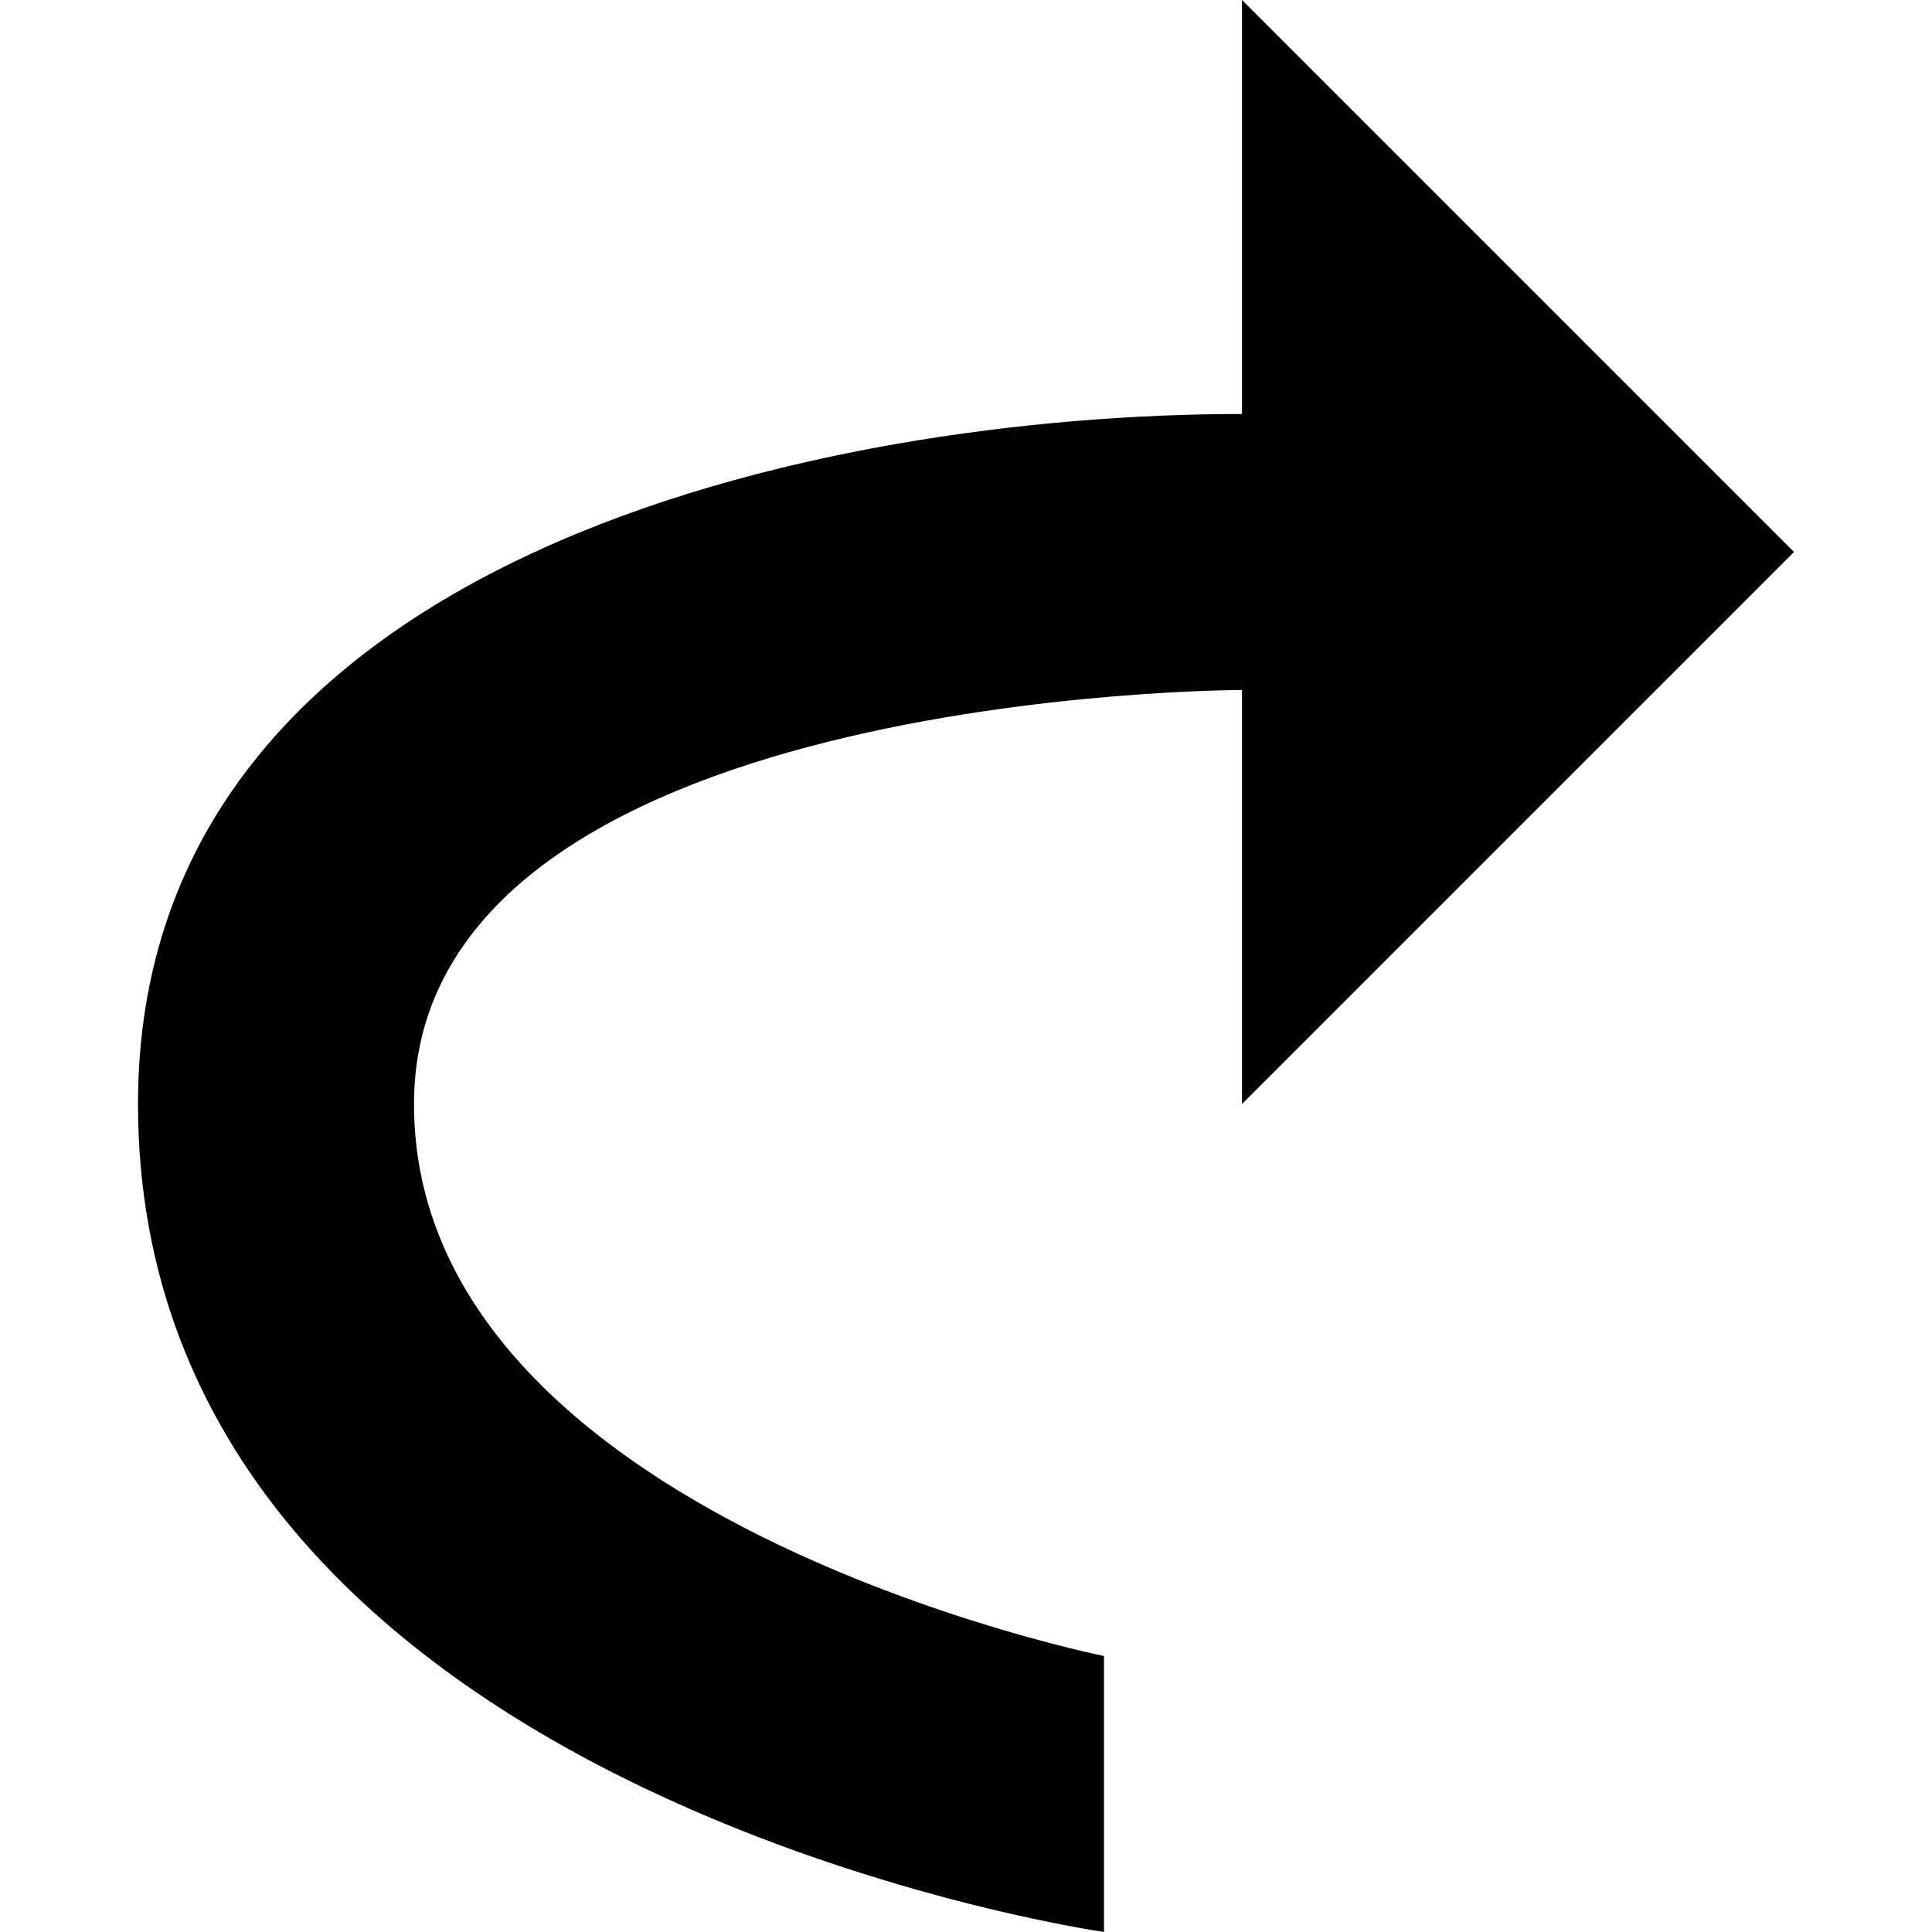
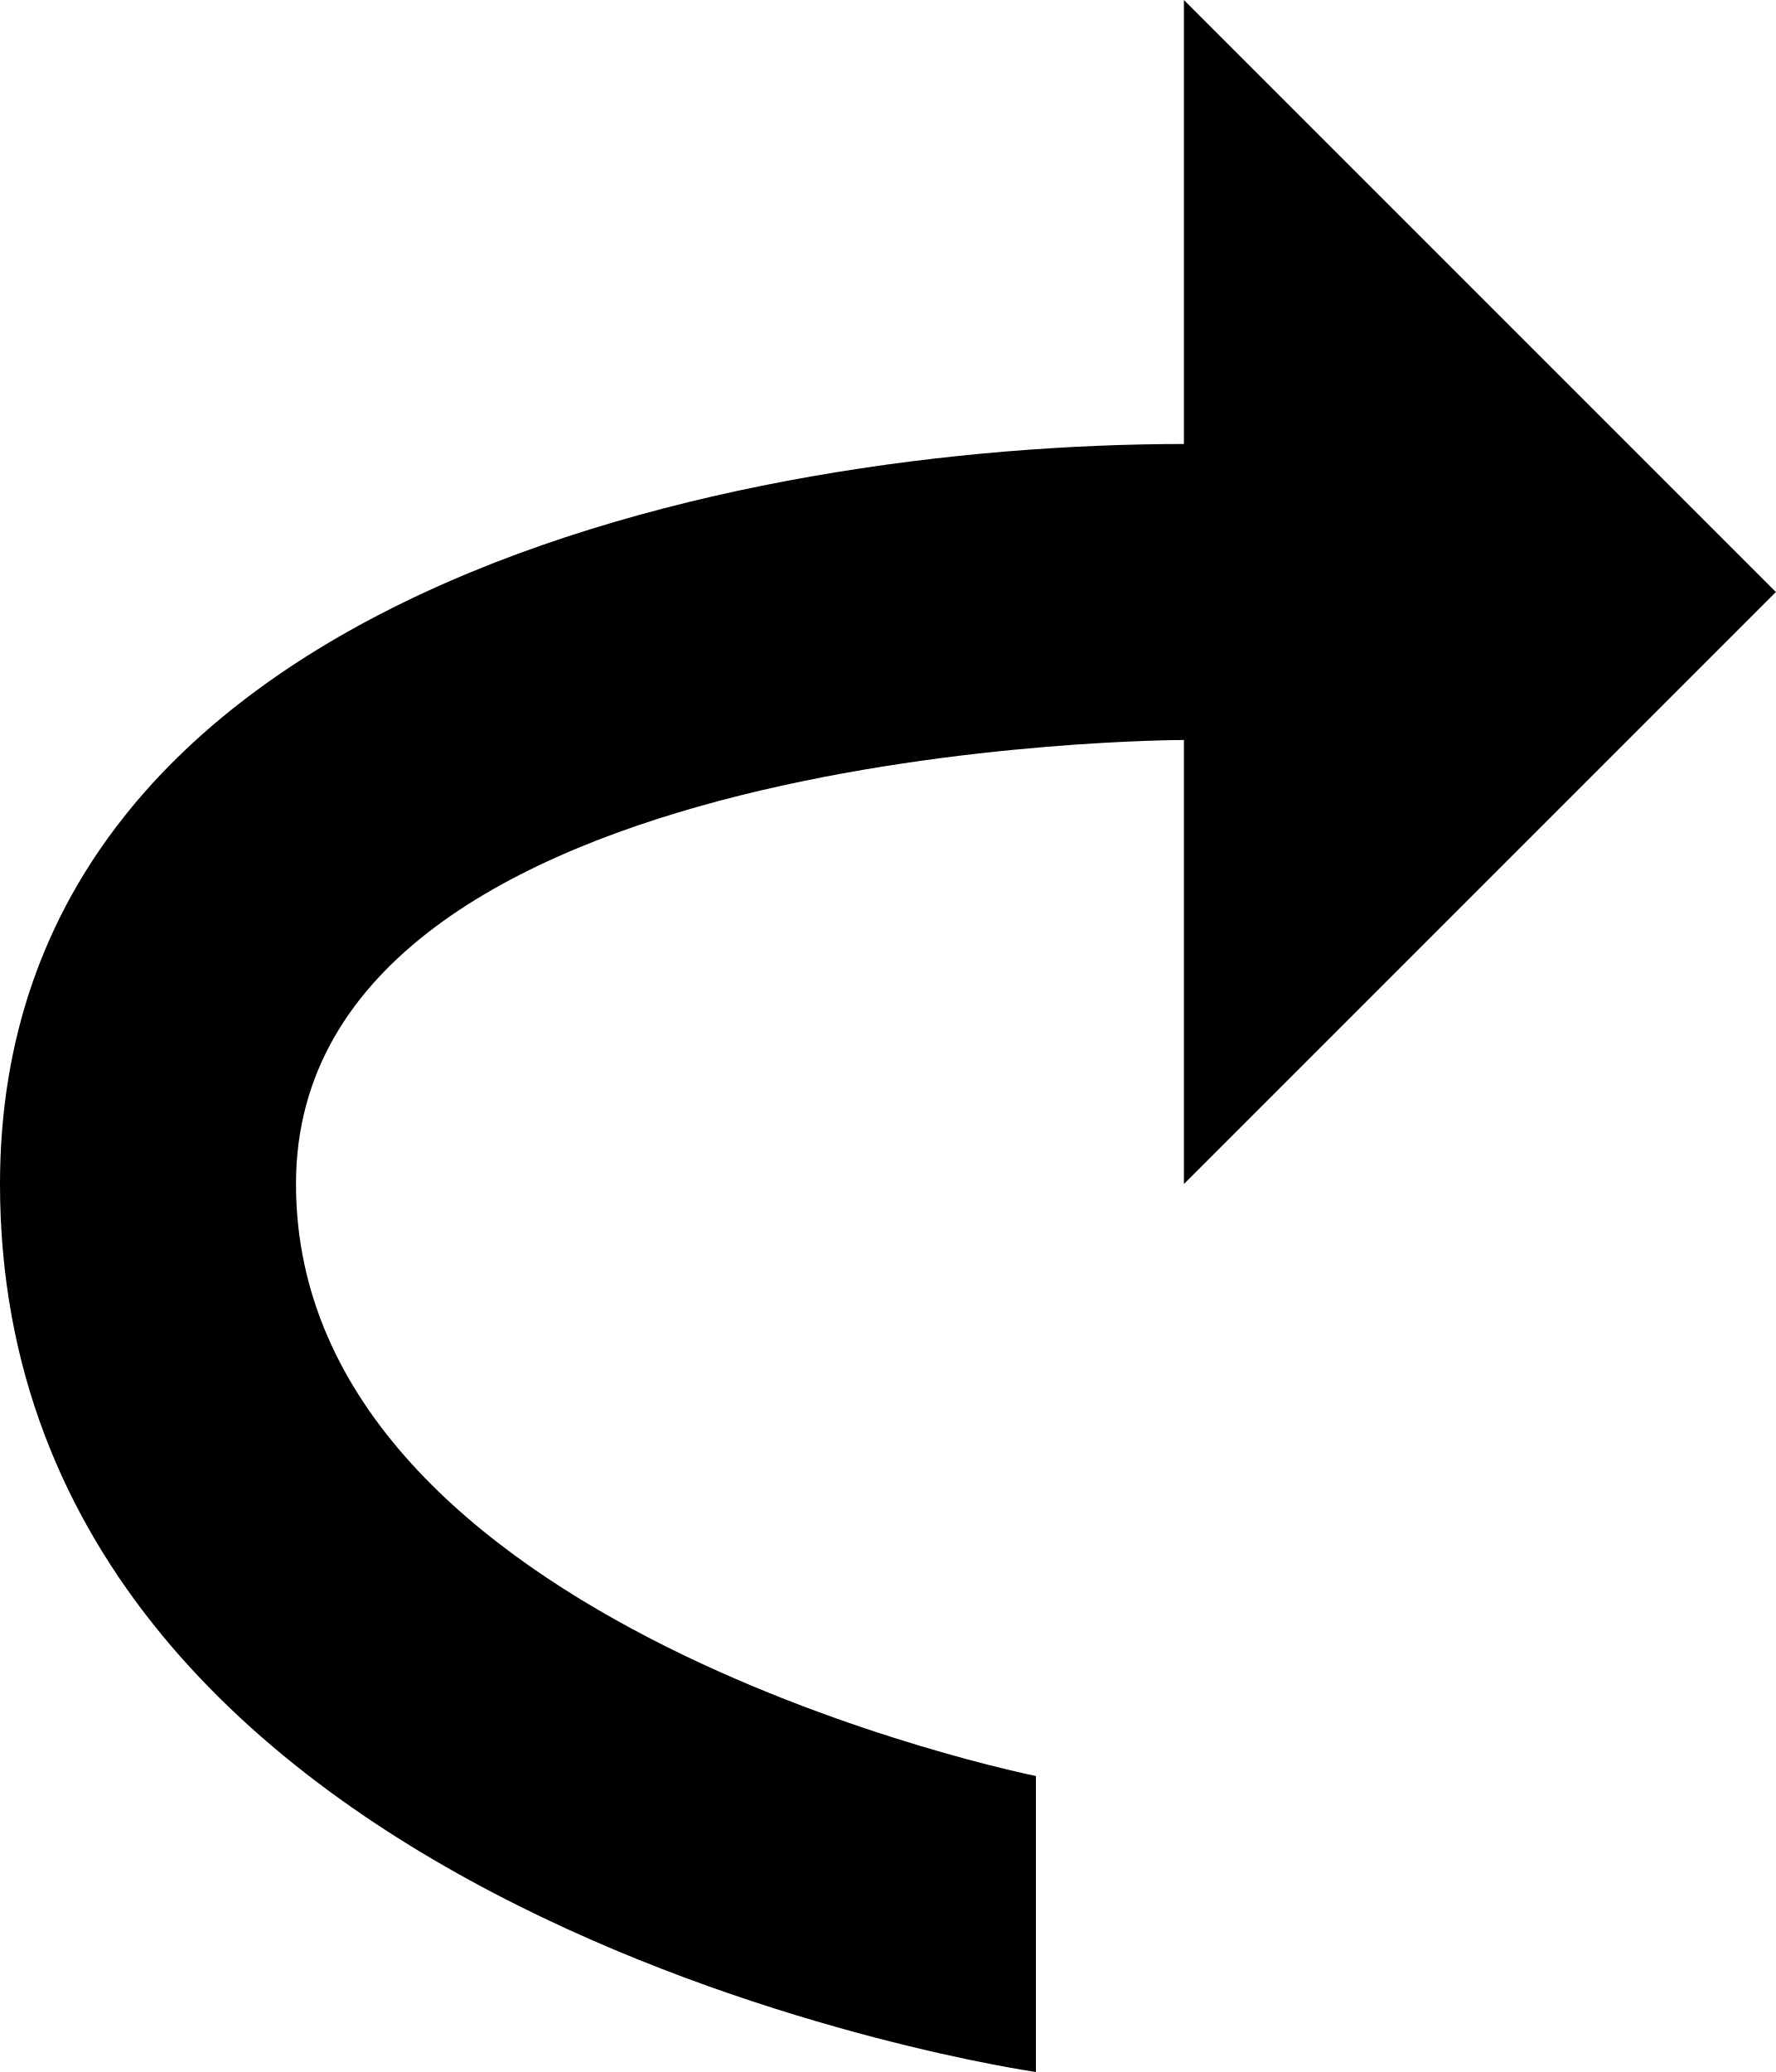
- <svg xmlns="http://www.w3.org/2000/svg" version="1.1" id="Layer_1" x="0px" y="0px" width="14px" height="14px" viewBox="0 0 14 14" style="enable-background:new 0 0 14 14;" xml:space="preserve">
-   <path d="M13,4L9,0v3C6,3,1,4,1,8c0,5,7,6,7,6v-2c0,0-5-1-5-4s6-3,6-3v3L13,4z" />
+ <svg xmlns="http://www.w3.org/2000/svg" version="1.1" id="Layer_1" x="0px" y="0px" width="12px" height="14px" viewBox="0 0 12 14" style="enable-background:new 0 0 12 14;" xml:space="preserve">
+   <path d="M12,4L8,0v3C5,3,0,4,0,8c0,5,7,6,7,6v-2c0,0-5-1-5-4s6-3,6-3v3L12,4z" />
+   <g>
+ </g>
+   <g>
+ </g>
+   <g>
+ </g>
+   <g>
+ </g>
+   <g>
+ </g>
+   <g>
+ </g>
+   <g>
+ </g>
+   <g>
+ </g>
+   <g>
+ </g>
+   <g>
+ </g>
+   <g>
+ </g>
+   <g>
+ </g>
+   <g>
+ </g>
+   <g>
+ </g>
+   <g>
+ </g>
</svg>
